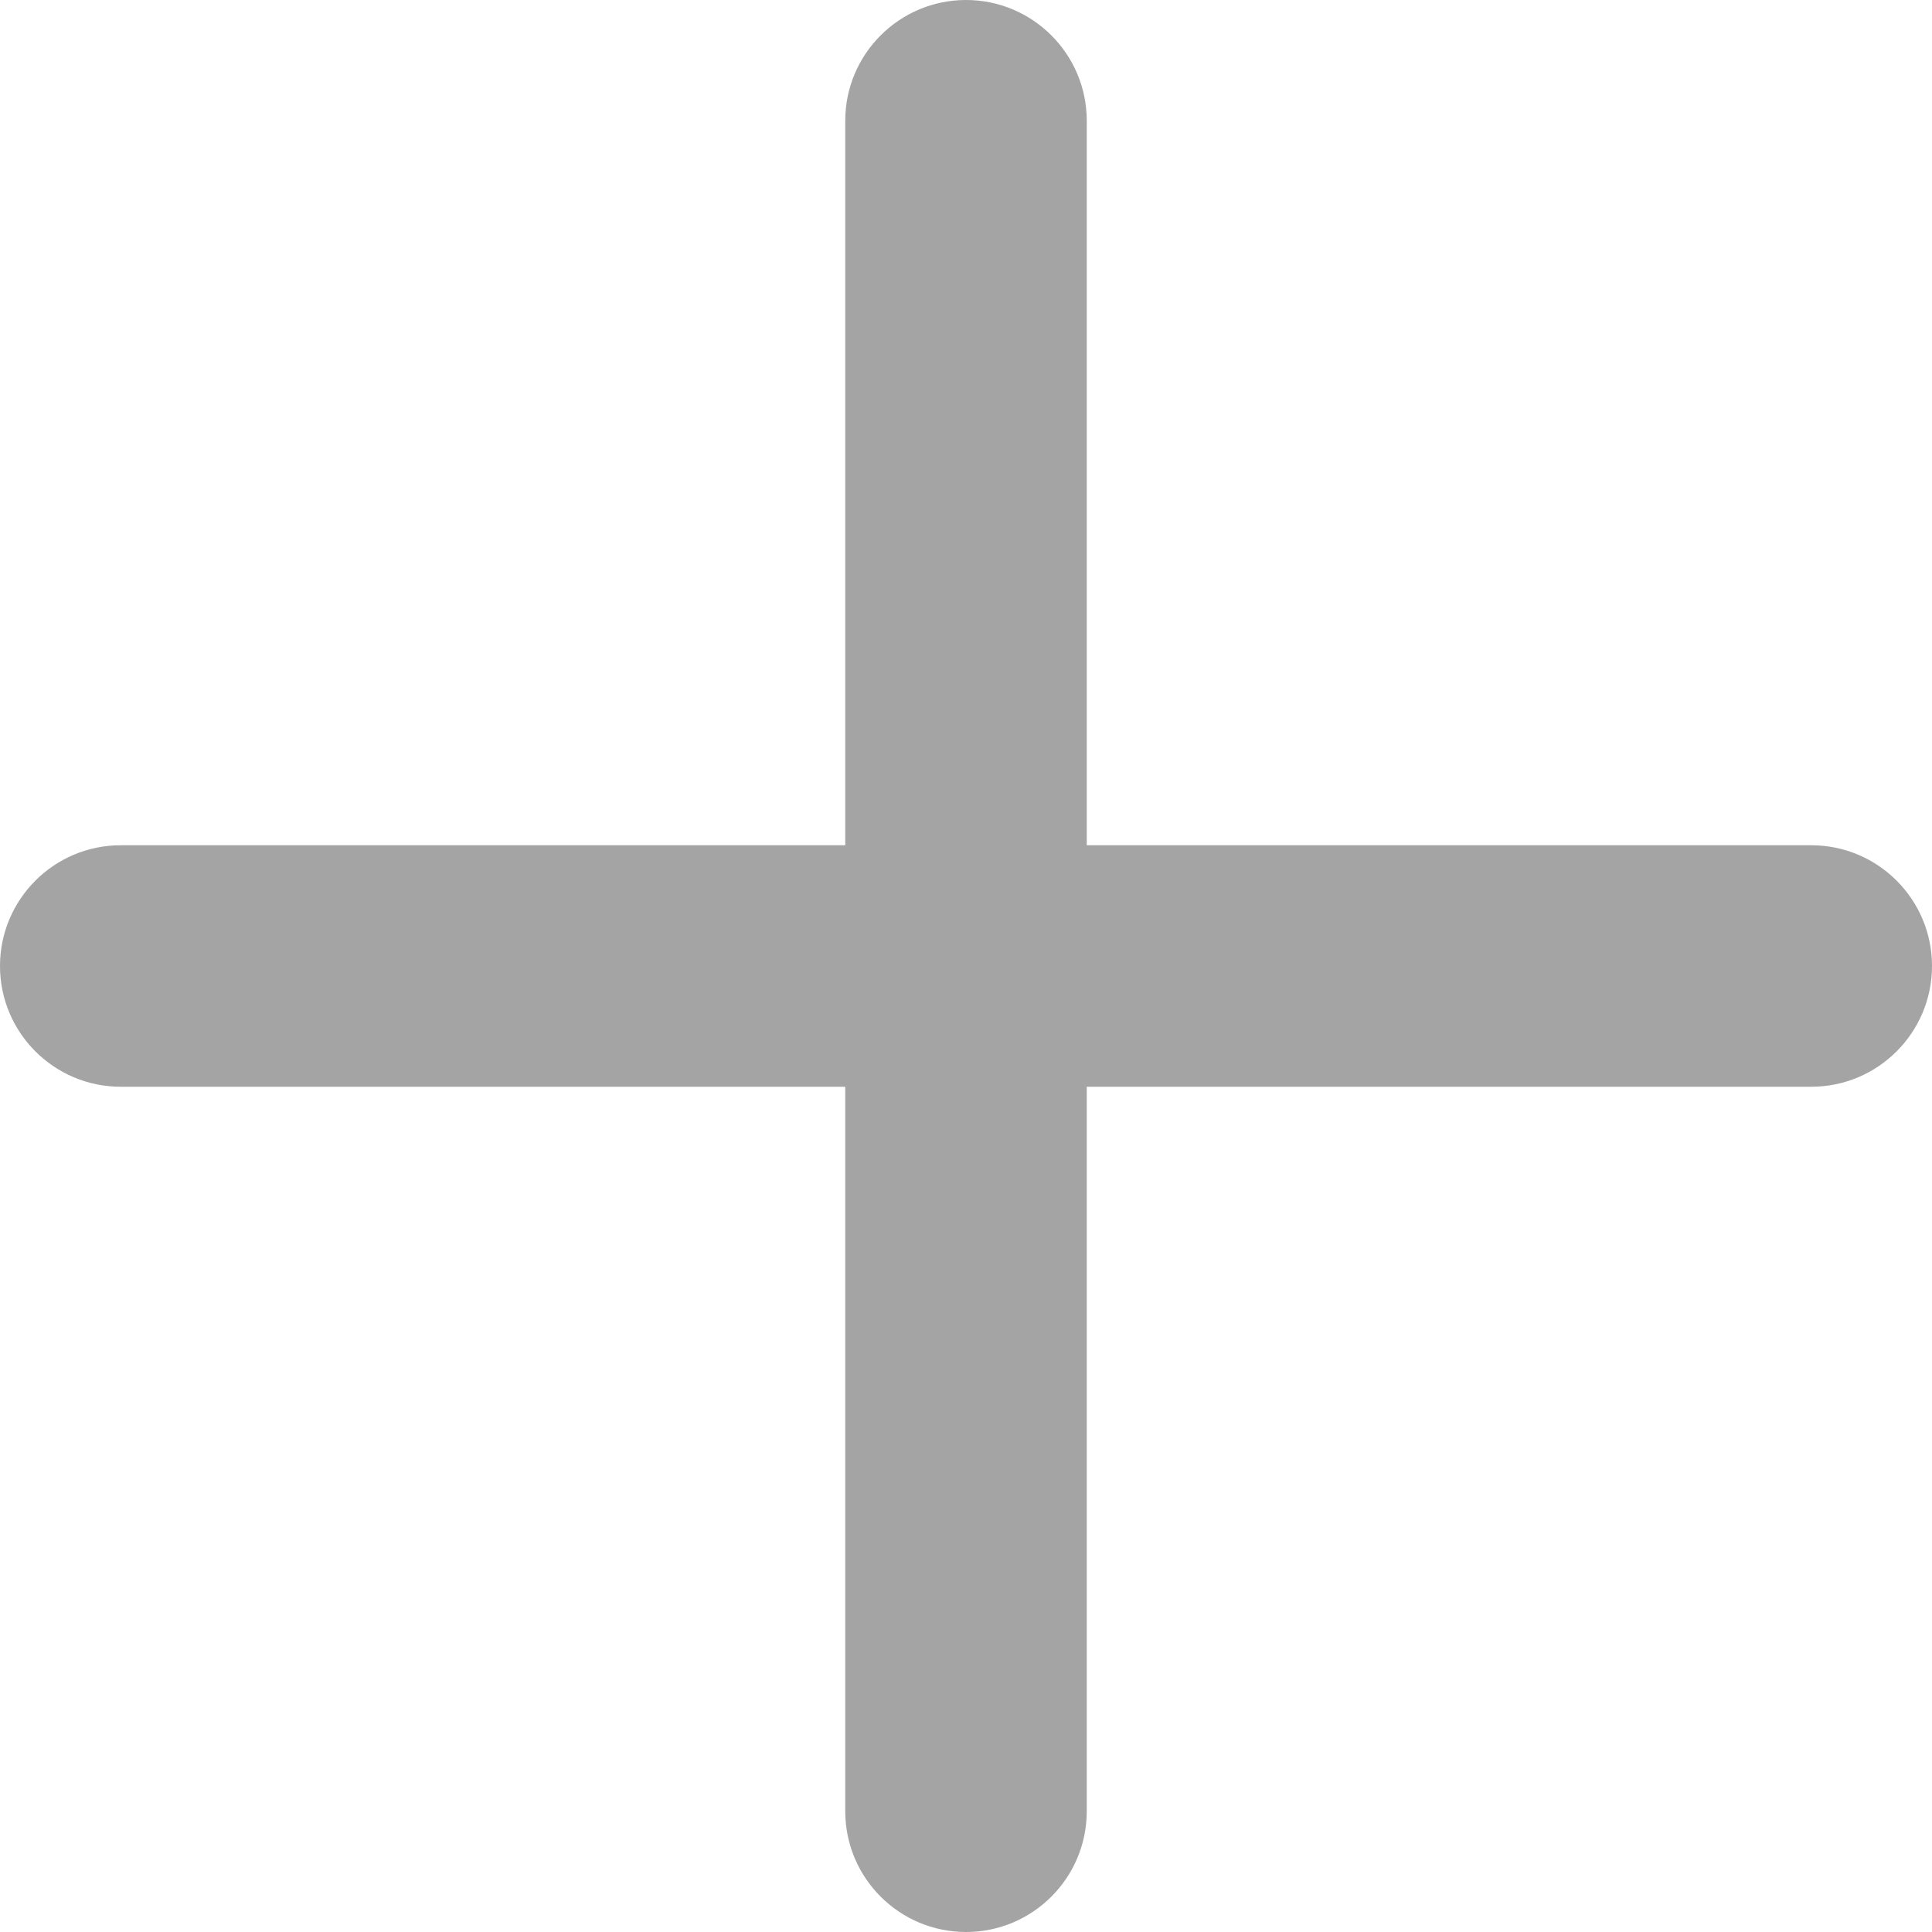
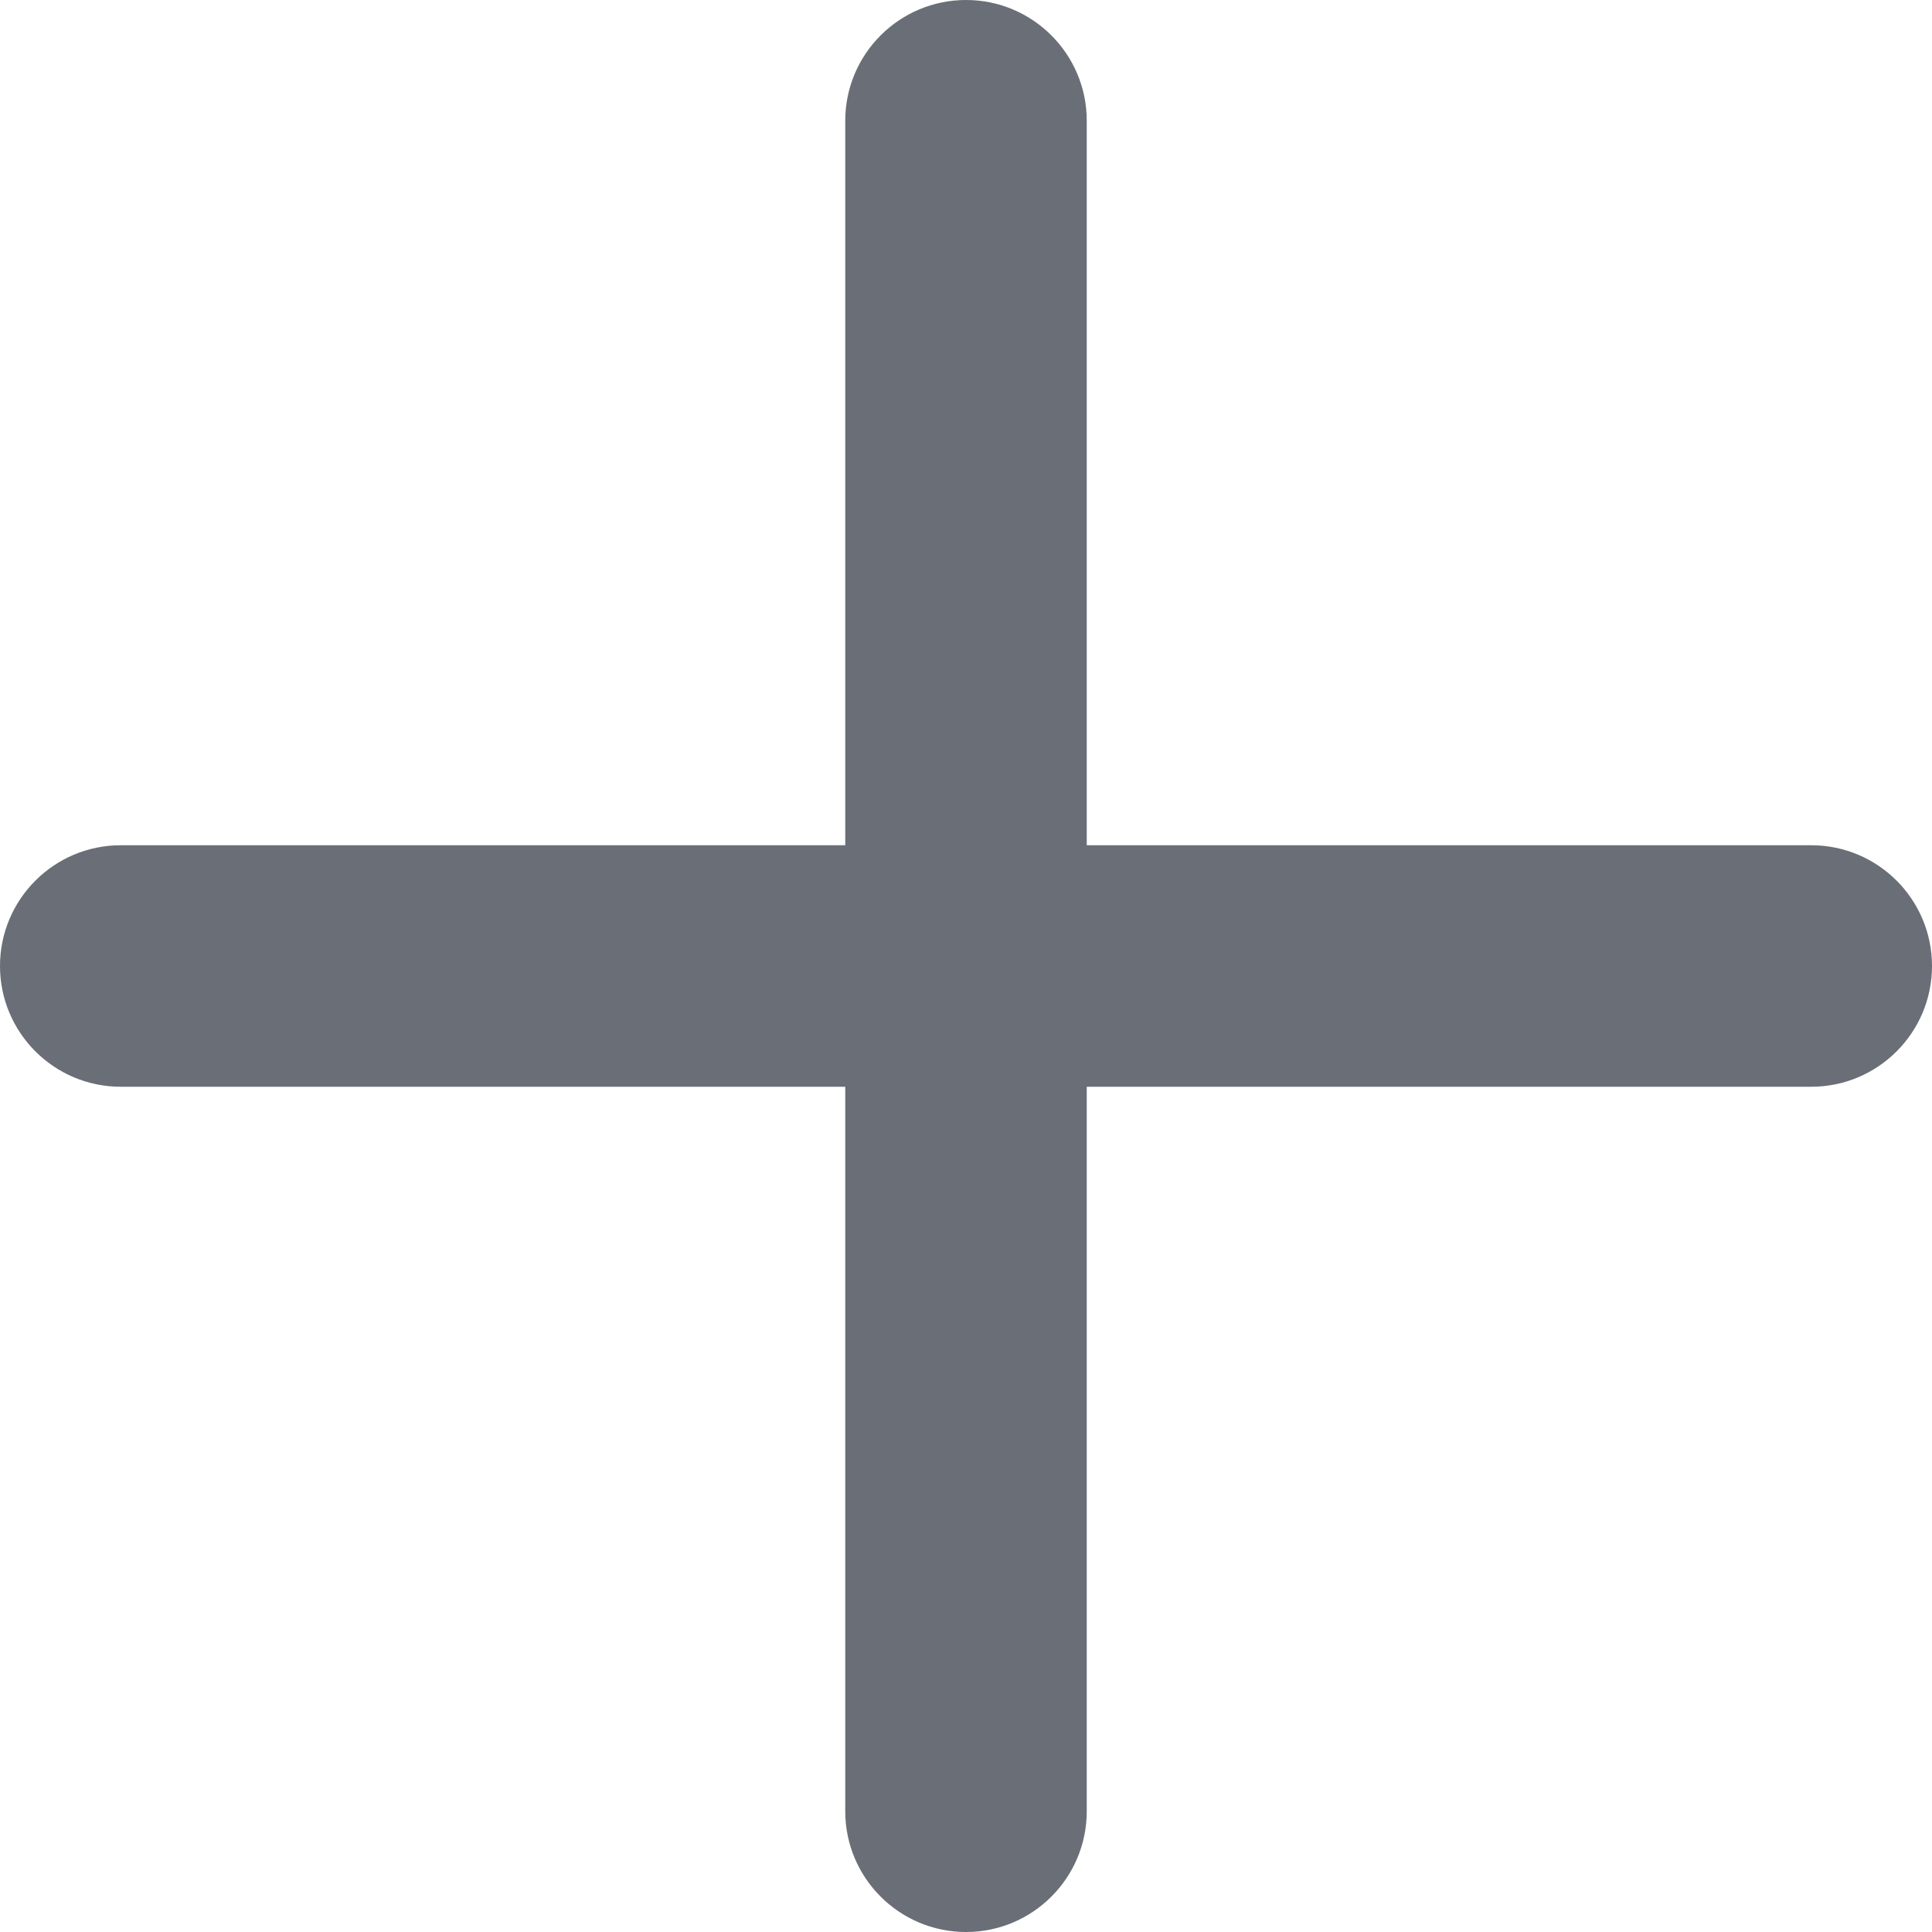
<svg xmlns="http://www.w3.org/2000/svg" width="10" height="10" viewBox="0 0 10 10" fill="none">
-   <path d="M5 0C4.655 0 4.375 0.28 4.375 0.625V4.375H0.625C0.28 4.375 0 4.655 0 5C0 5.345 0.28 5.625 0.625 5.625H4.375V9.375C4.375 9.72 4.655 10 5 10C5.345 10 5.625 9.72 5.625 9.375V5.625H9.375C9.72 5.625 10 5.345 10 5C10 4.655 9.72 4.375 9.375 4.375H5.625V0.625C5.625 0.28 5.345 0 5 0Z" fill="#A4A4A4" />
+   <path d="M5 0C4.655 0 4.375 0.28 4.375 0.625V4.375H0.625C0.28 4.375 0 4.655 0 5C0 5.345 0.28 5.625 0.625 5.625H4.375V9.375C4.375 9.72 4.655 10 5 10C5.345 10 5.625 9.72 5.625 9.375V5.625H9.375C9.72 5.625 10 5.345 10 5C10 4.655 9.72 4.375 9.375 4.375H5.625V0.625C5.625 0.28 5.345 0 5 0Z" fill="#696E77" />
</svg>
